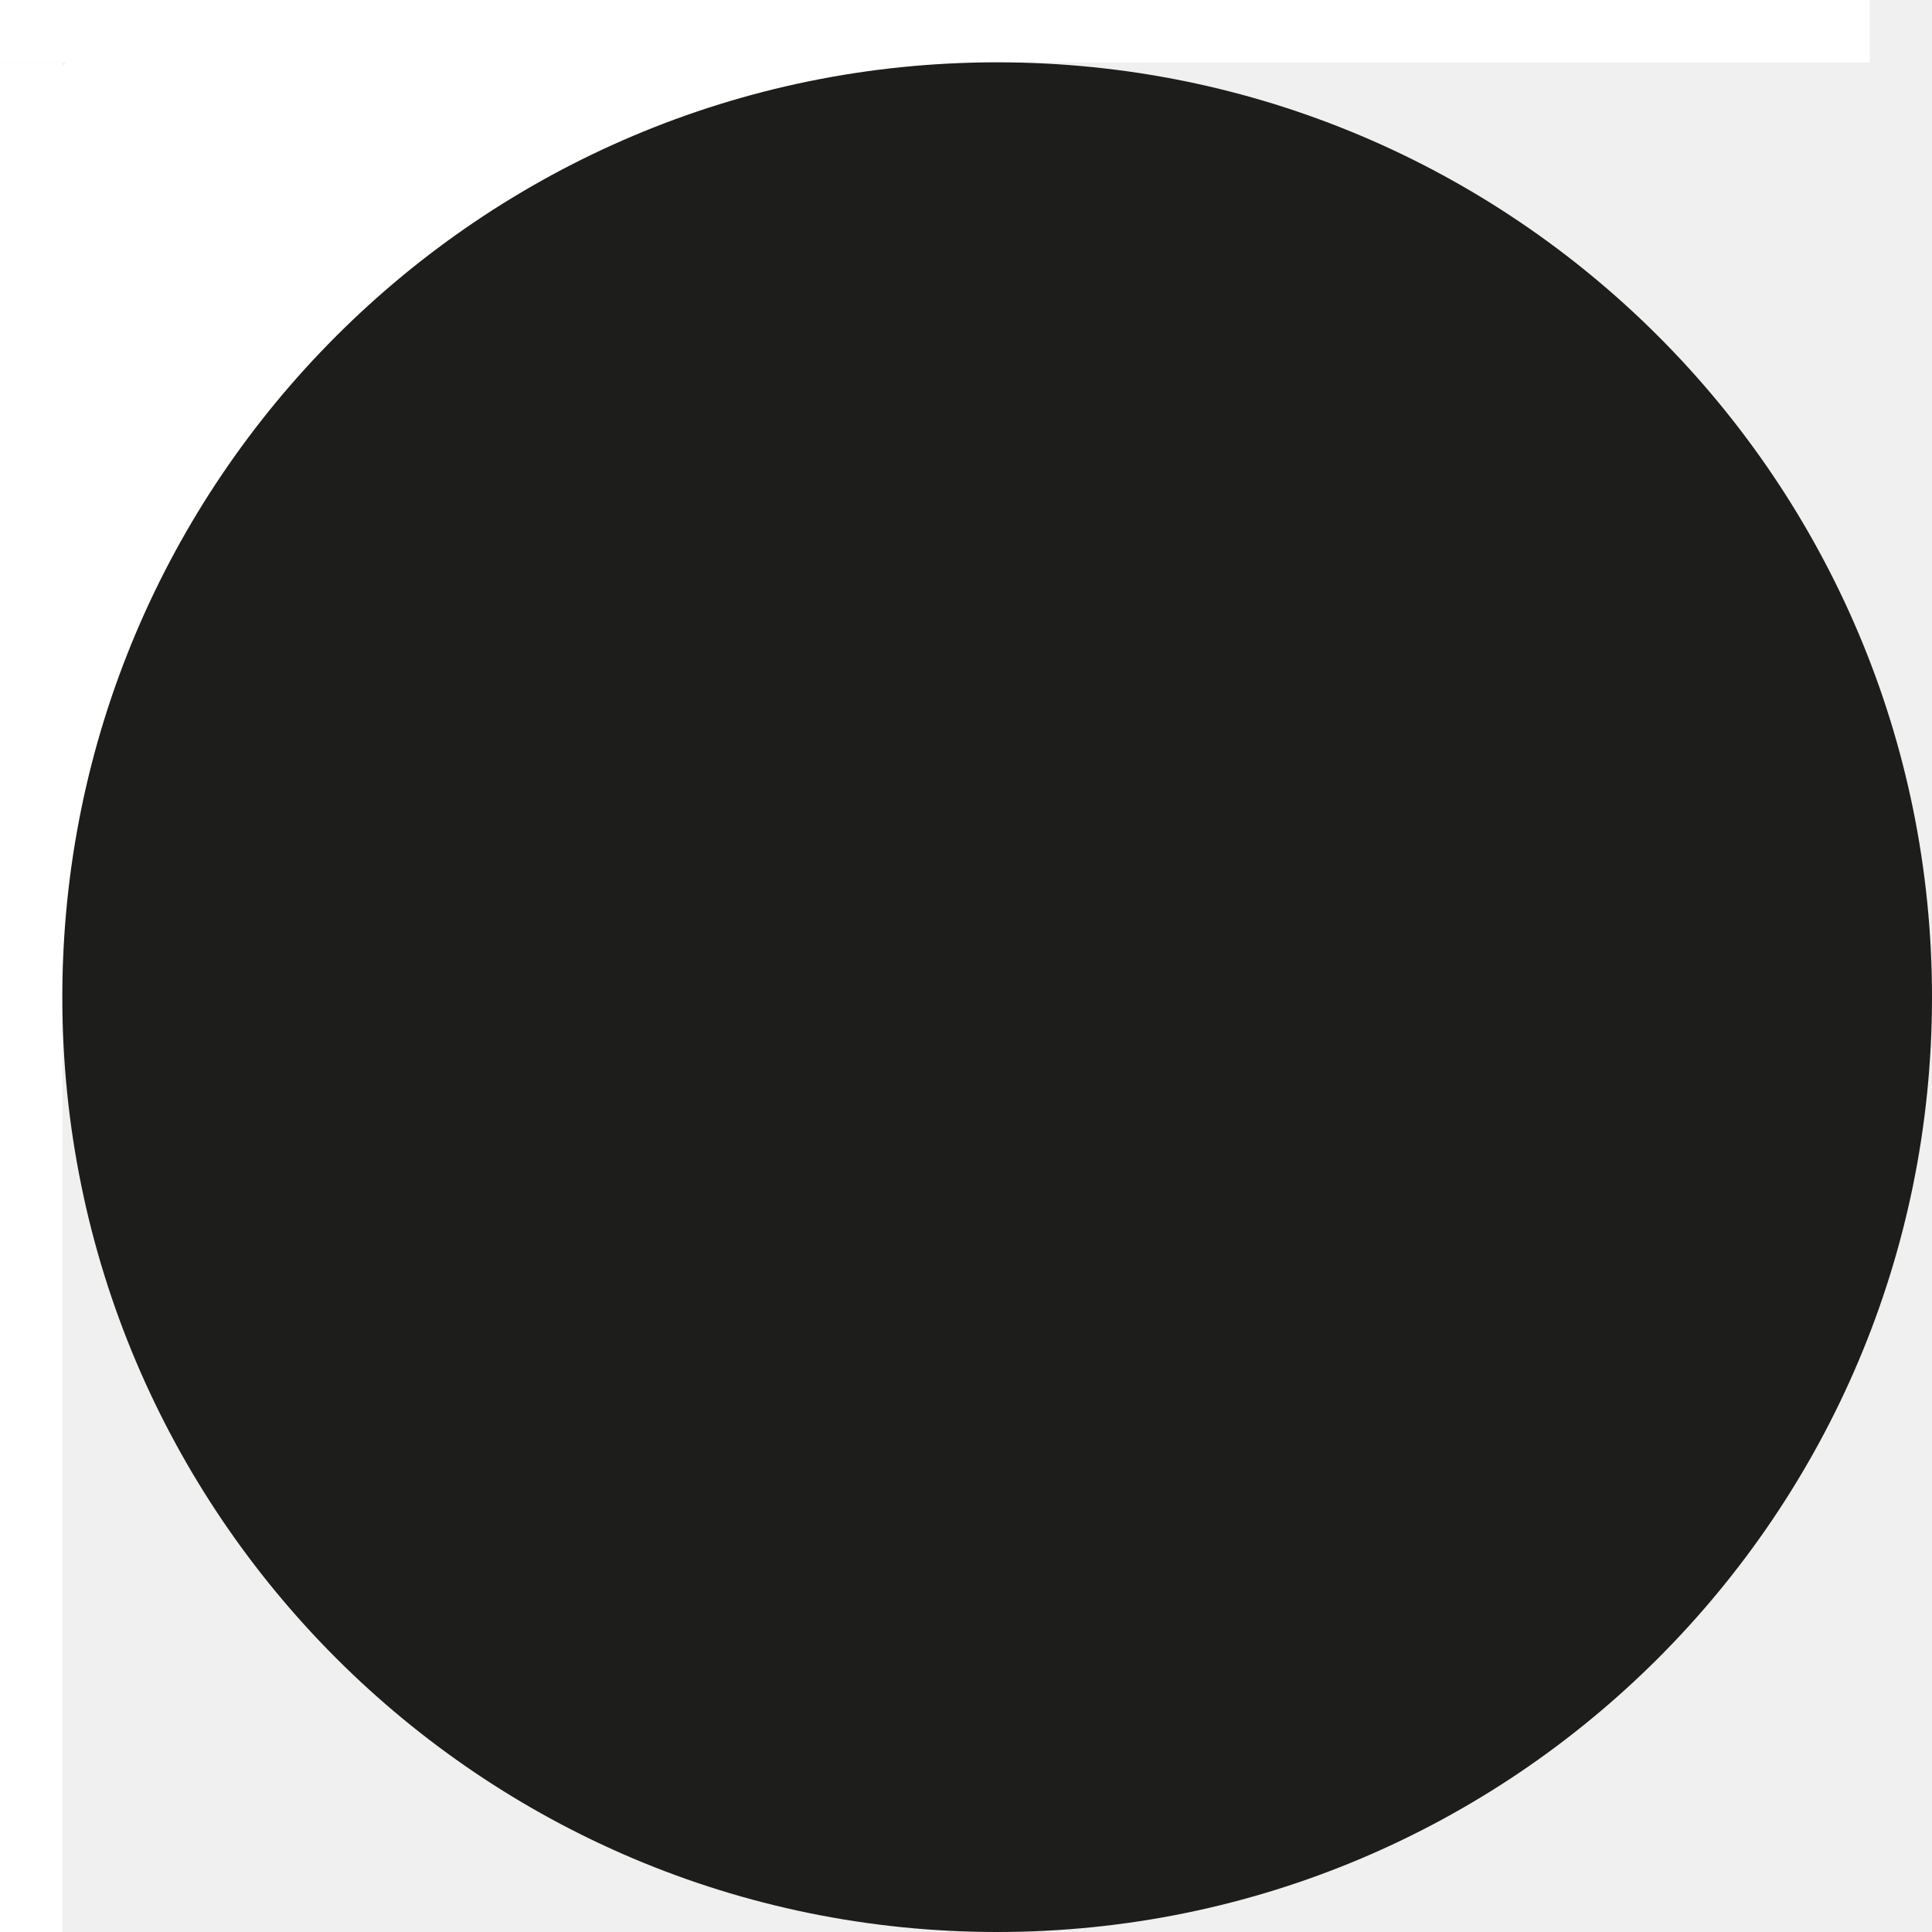
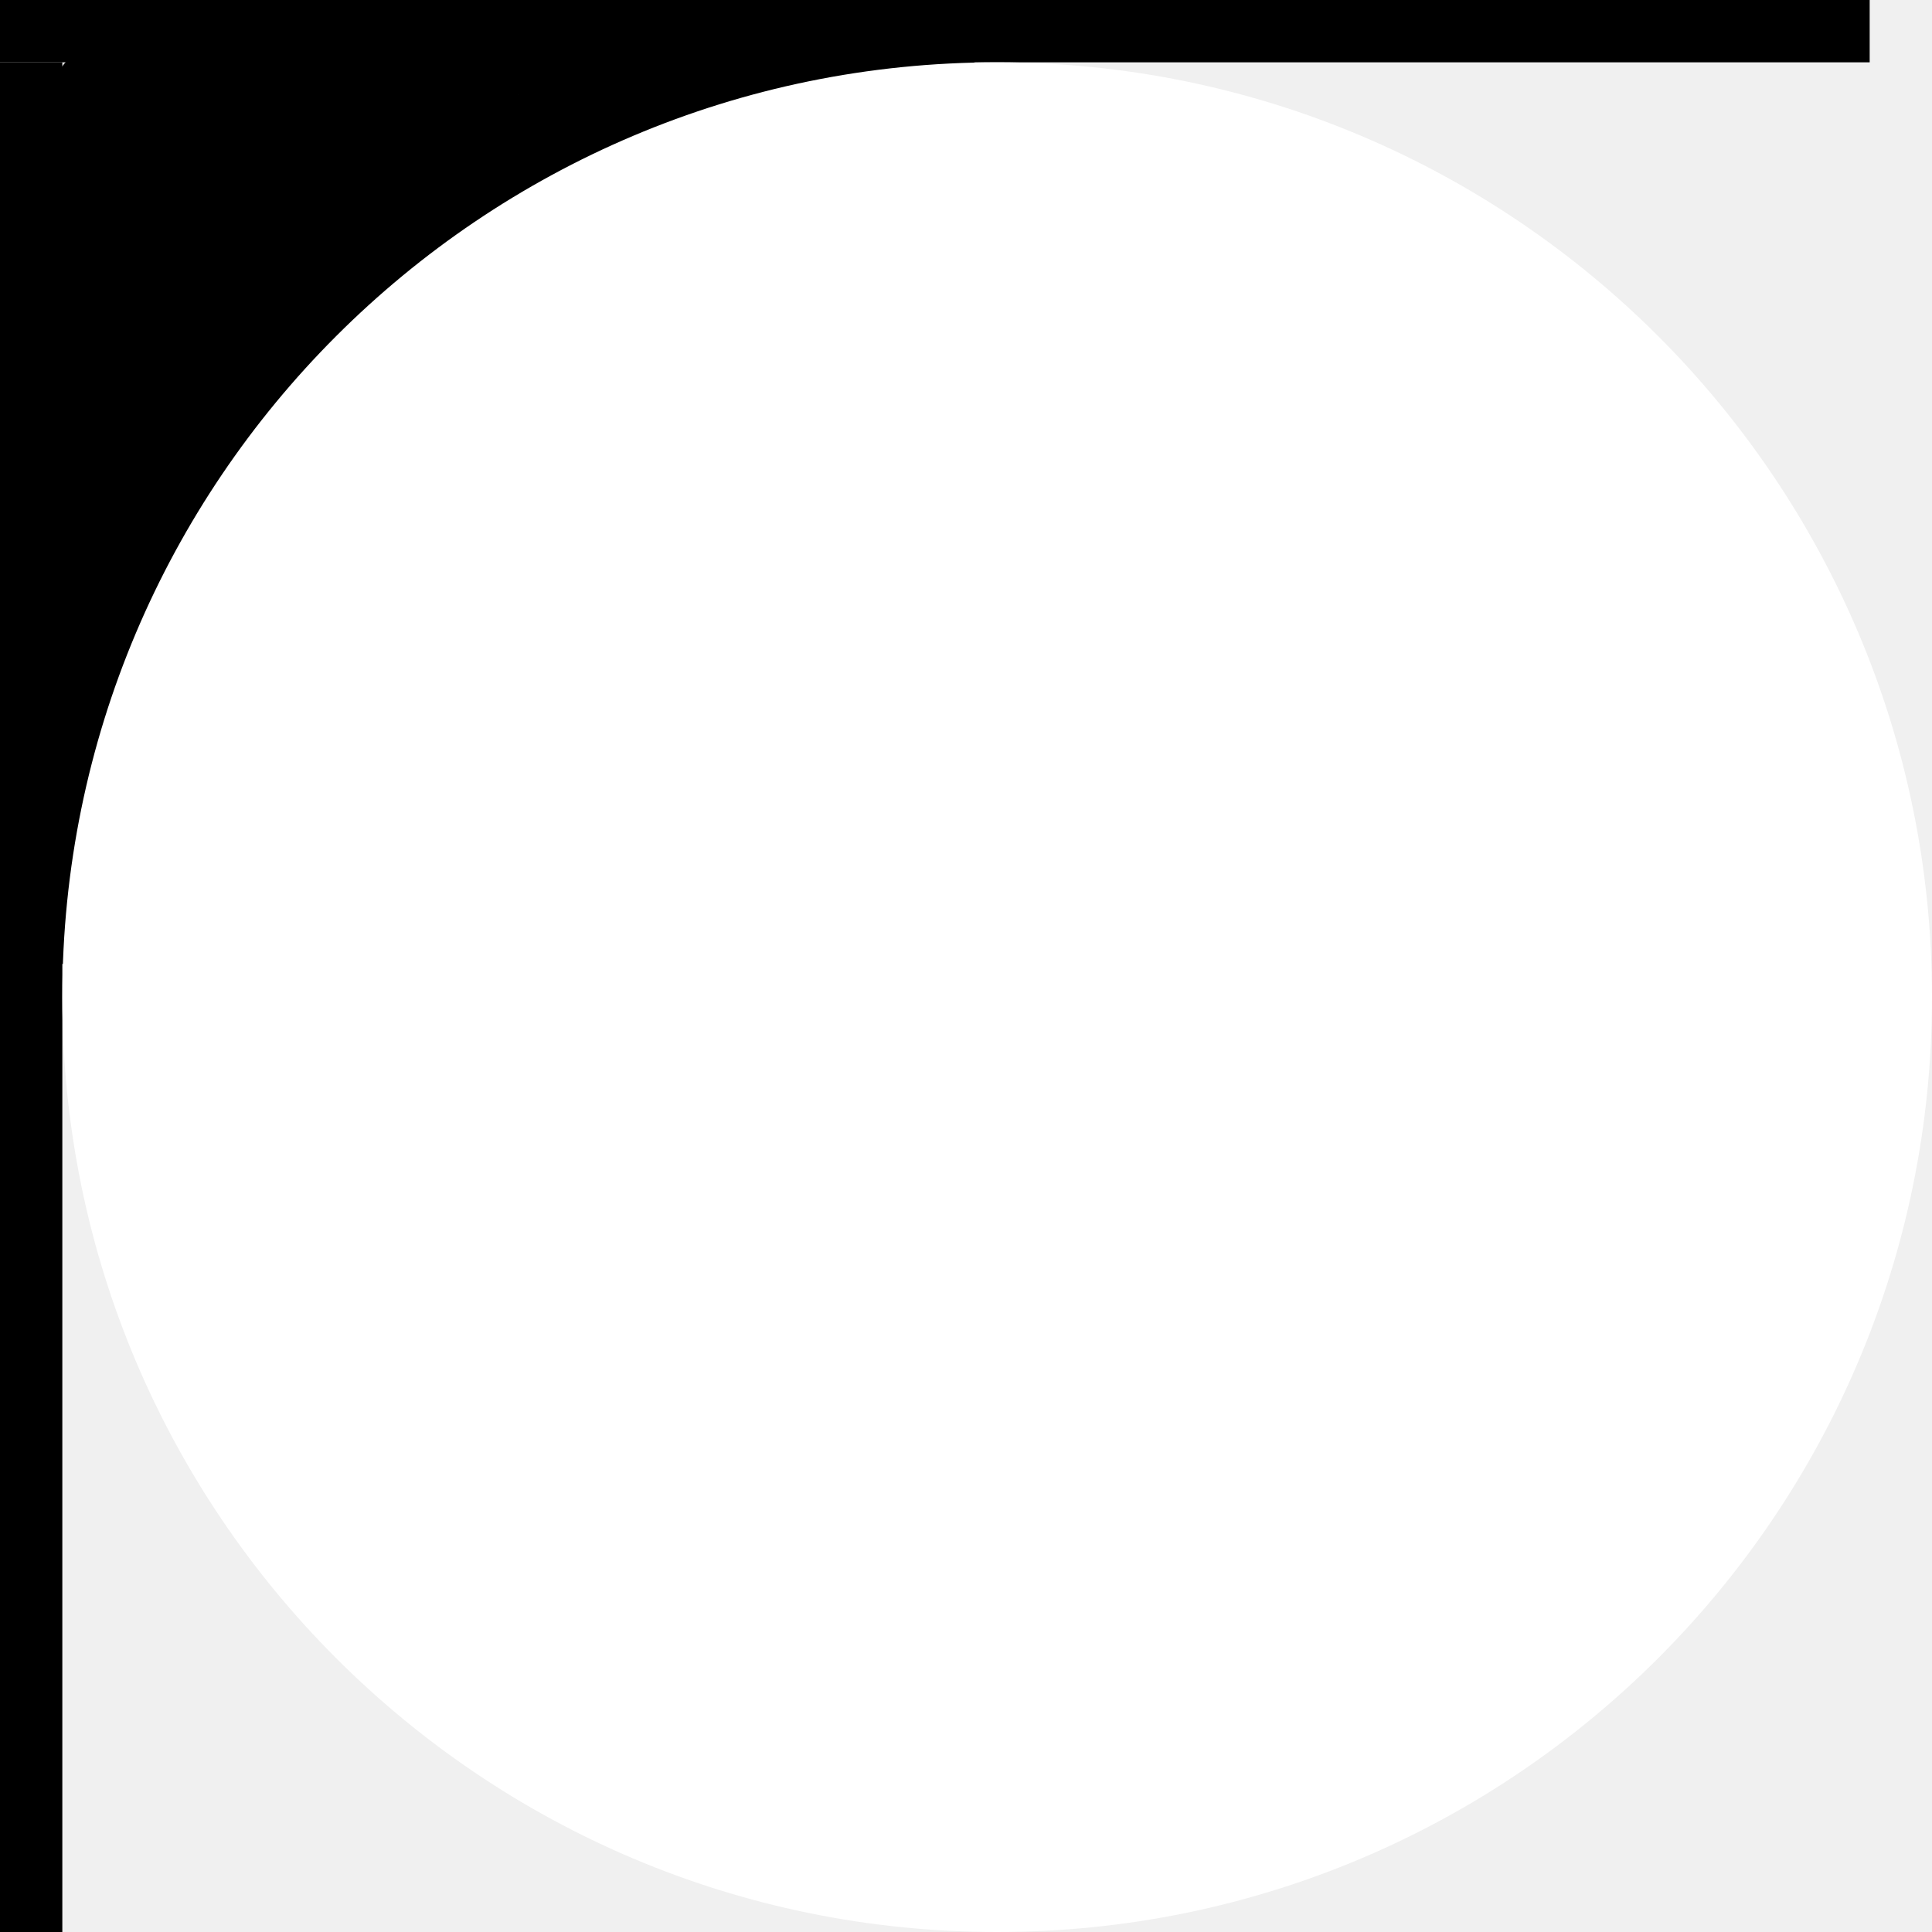
<svg xmlns="http://www.w3.org/2000/svg" width="31" height="31" viewBox="0 0 31 31" fill="none">
-   <line x1="0.5" y1="1" x2="0.5" y2="31" stroke="white" />
-   <line y1="0.5" x2="30" y2="0.5" stroke="white" />
-   <path d="M2.892 4.183C2.857 4.255 2.749 4.468 2.643 4.636C2.519 4.832 2.457 5.071 2.45 5.117C2.441 5.18 2.867 4.494 3.489 3.654C3.738 3.318 3.879 3.187 3.932 3.106C3.985 3.026 3.952 3.004 3.916 2.995C3.769 2.961 3.61 3.124 3.4 3.22C3.114 3.351 2.694 3.253 2.636 3.179C2.483 2.987 2.502 2.816 2.475 2.786C2.325 2.616 2.266 3.178 2.177 3.474C2.148 3.567 2.163 3.689 2.149 3.737C2.135 3.785 2.107 3.758 2.067 3.696C1.832 3.333 1.775 2.957 1.781 2.637C1.785 2.431 1.915 2.27 1.911 1.9C1.91 1.783 1.827 1.73 1.794 1.678C1.759 1.623 2.394 1.581 3.238 1.568C3.587 1.563 3.725 1.551 4.474 1.548C5.13 1.545 6.35 1.539 7.01 1.538C7.669 1.537 7.731 1.54 7.981 1.543C8.669 1.55 9.161 1.55 9.241 1.536C9.281 1.525 9.317 1.507 9.316 1.478" stroke="white" stroke-width="2" stroke-linecap="round" />
-   <path d="M1.663 2.219C1.663 2.22 1.663 2.222 1.663 2.604C1.663 2.986 1.663 3.748 1.658 4.168C1.65 4.755 1.566 5.236 1.472 6.002C1.319 7.247 1.407 7.411 1.4 7.842C1.397 8.066 1.35 8.226 1.305 8.408C1.236 8.689 1.207 8.87 1.183 9.053C1.152 9.283 1.162 9.471 1.133 9.637C1.128 9.73 1.116 9.819 1.098 9.894C1.091 9.932 1.089 9.971 1.067 10.093" stroke="white" stroke-width="2" stroke-linecap="round" />
-   <path d="M1.818 8.226C1.821 8.137 1.846 7.88 2.341 6.653C2.506 6.243 2.577 6.078 3.014 5.263C3.35 4.633 3.752 4.368 4.076 4.069C4.34 3.824 4.812 3.397 5.106 3.141C5.505 2.816 5.687 2.688 5.842 2.576C5.923 2.52 6.01 2.466 6.178 2.378" stroke="white" stroke-width="2" stroke-linecap="round" />
-   <path d="M1.331 13.15C1.337 12.986 1.355 12.581 1.379 12.498C1.392 12.453 1.359 13.072 1.301 13.804C1.267 14.237 1.237 14.469 1.227 14.492C1.222 14.506 1.22 14.412 1.305 13.847C1.39 13.283 1.563 12.222 1.663 11.64C1.776 10.983 1.914 10.523 2.105 9.868C2.225 9.455 2.331 9.275 2.384 9.154C2.461 8.978 2.634 8.598 2.888 8.129C3.068 7.795 3.355 7.464 3.89 6.942C4.222 6.618 4.73 6.227 5.085 5.959C5.627 5.55 6 5.374 6.312 5.227C6.633 5.077 6.911 4.964 7.1 4.872C7.185 4.831 7.24 4.791 6.867 5.125C6.493 5.46 5.688 6.168 5.242 6.556C4.612 7.103 4.274 7.186 3.989 7.185C3.666 7.184 3.945 6.325 4.344 5.556C4.57 5.122 4.813 4.878 4.96 4.735C5.126 4.575 5.586 4.369 6.156 4.133C6.595 3.951 7.103 3.638 7.47 3.428C7.816 3.23 8.056 3.074 8.517 2.691C9.171 2.147 9.448 2.067 9.986 1.874C10.449 1.708 10.724 1.523 10.919 1.424C11.236 1.263 11.838 1.389 11.993 1.367C12.193 1.339 12.441 1.328 12.599 1.302C12.761 1.276 12.929 1.255 13.161 1.239C13.334 1.228 13.655 1.22 13.948 1.202C14.151 1.171 14.27 1.157 14.376 1.148C14.445 1.145 14.544 1.143 14.646 1.141" stroke="white" stroke-width="2" stroke-linecap="round" />
-   <path d="M16 1C24.284 1 31 7.716 31 16C31 24.284 24.284 31 16 31C7.716 31 1 24.284 1 16C1 7.716 7.716 1 16 1Z" fill="#1D1D1B" />
+   <line x1="0.5" y1="1" x2="0.5" y2="31" stroke="black" />
+   <line y1="0.5" x2="30" y2="0.5" stroke="black" />
+   <path d="M2.892 4.183C2.857 4.255 2.749 4.468 2.643 4.636C2.519 4.832 2.457 5.071 2.45 5.117C2.441 5.18 2.867 4.494 3.489 3.654C3.738 3.318 3.879 3.187 3.932 3.106C3.985 3.026 3.952 3.004 3.916 2.995C3.769 2.961 3.61 3.124 3.4 3.22C3.114 3.351 2.694 3.253 2.636 3.179C2.483 2.987 2.502 2.816 2.475 2.786C2.325 2.616 2.266 3.178 2.177 3.474C2.148 3.567 2.163 3.689 2.149 3.737C2.135 3.785 2.107 3.758 2.067 3.696C1.832 3.333 1.775 2.957 1.781 2.637C1.785 2.431 1.915 2.27 1.911 1.9C1.91 1.783 1.827 1.73 1.794 1.678C1.759 1.623 2.394 1.581 3.238 1.568C3.587 1.563 3.725 1.551 4.474 1.548C5.13 1.545 6.35 1.539 7.01 1.538C7.669 1.537 7.731 1.54 7.981 1.543C8.669 1.55 9.161 1.55 9.241 1.536C9.281 1.525 9.317 1.507 9.316 1.478" stroke="black" stroke-width="2" stroke-linecap="round" />
+   <path d="M1.663 2.219C1.663 2.22 1.663 2.222 1.663 2.604C1.663 2.986 1.663 3.748 1.658 4.168C1.65 4.755 1.566 5.236 1.472 6.002C1.319 7.247 1.407 7.411 1.4 7.842C1.397 8.066 1.35 8.226 1.305 8.408C1.236 8.689 1.207 8.87 1.183 9.053C1.152 9.283 1.162 9.471 1.133 9.637C1.128 9.73 1.116 9.819 1.098 9.894C1.091 9.932 1.089 9.971 1.067 10.093" stroke="black" stroke-width="2" stroke-linecap="round" />
+   <path d="M1.818 8.226C1.821 8.137 1.846 7.88 2.341 6.653C2.506 6.243 2.577 6.078 3.014 5.263C3.35 4.633 3.752 4.368 4.076 4.069C4.34 3.824 4.812 3.397 5.106 3.141C5.505 2.816 5.687 2.688 5.842 2.576C5.923 2.52 6.01 2.466 6.178 2.378" stroke="black" stroke-width="2" stroke-linecap="round" />
+   <path d="M1.331 13.15C1.337 12.986 1.355 12.581 1.379 12.498C1.392 12.453 1.359 13.072 1.301 13.804C1.267 14.237 1.237 14.469 1.227 14.492C1.222 14.506 1.22 14.412 1.305 13.847C1.39 13.283 1.563 12.222 1.663 11.64C1.776 10.983 1.914 10.523 2.105 9.868C2.225 9.455 2.331 9.275 2.384 9.154C2.461 8.978 2.634 8.598 2.888 8.129C3.068 7.795 3.355 7.464 3.89 6.942C4.222 6.618 4.73 6.227 5.085 5.959C5.627 5.55 6 5.374 6.312 5.227C6.633 5.077 6.911 4.964 7.1 4.872C7.185 4.831 7.24 4.791 6.867 5.125C6.493 5.46 5.688 6.168 5.242 6.556C4.612 7.103 4.274 7.186 3.989 7.185C3.666 7.184 3.945 6.325 4.344 5.556C4.57 5.122 4.813 4.878 4.96 4.735C5.126 4.575 5.586 4.369 6.156 4.133C6.595 3.951 7.103 3.638 7.47 3.428C7.816 3.23 8.056 3.074 8.517 2.691C9.171 2.147 9.448 2.067 9.986 1.874C10.449 1.708 10.724 1.523 10.919 1.424C11.236 1.263 11.838 1.389 11.993 1.367C12.193 1.339 12.441 1.328 12.599 1.302C12.761 1.276 12.929 1.255 13.161 1.239C13.334 1.228 13.655 1.22 13.948 1.202C14.151 1.171 14.27 1.157 14.376 1.148C14.445 1.145 14.544 1.143 14.646 1.141" stroke="black" stroke-width="2" stroke-linecap="round" />
+   <path d="M16 1C24.284 1 31 7.716 31 16C31 24.284 24.284 31 16 31C7.716 31 1 24.284 1 16C1 7.716 7.716 1 16 1Z" fill="white" />
</svg>
